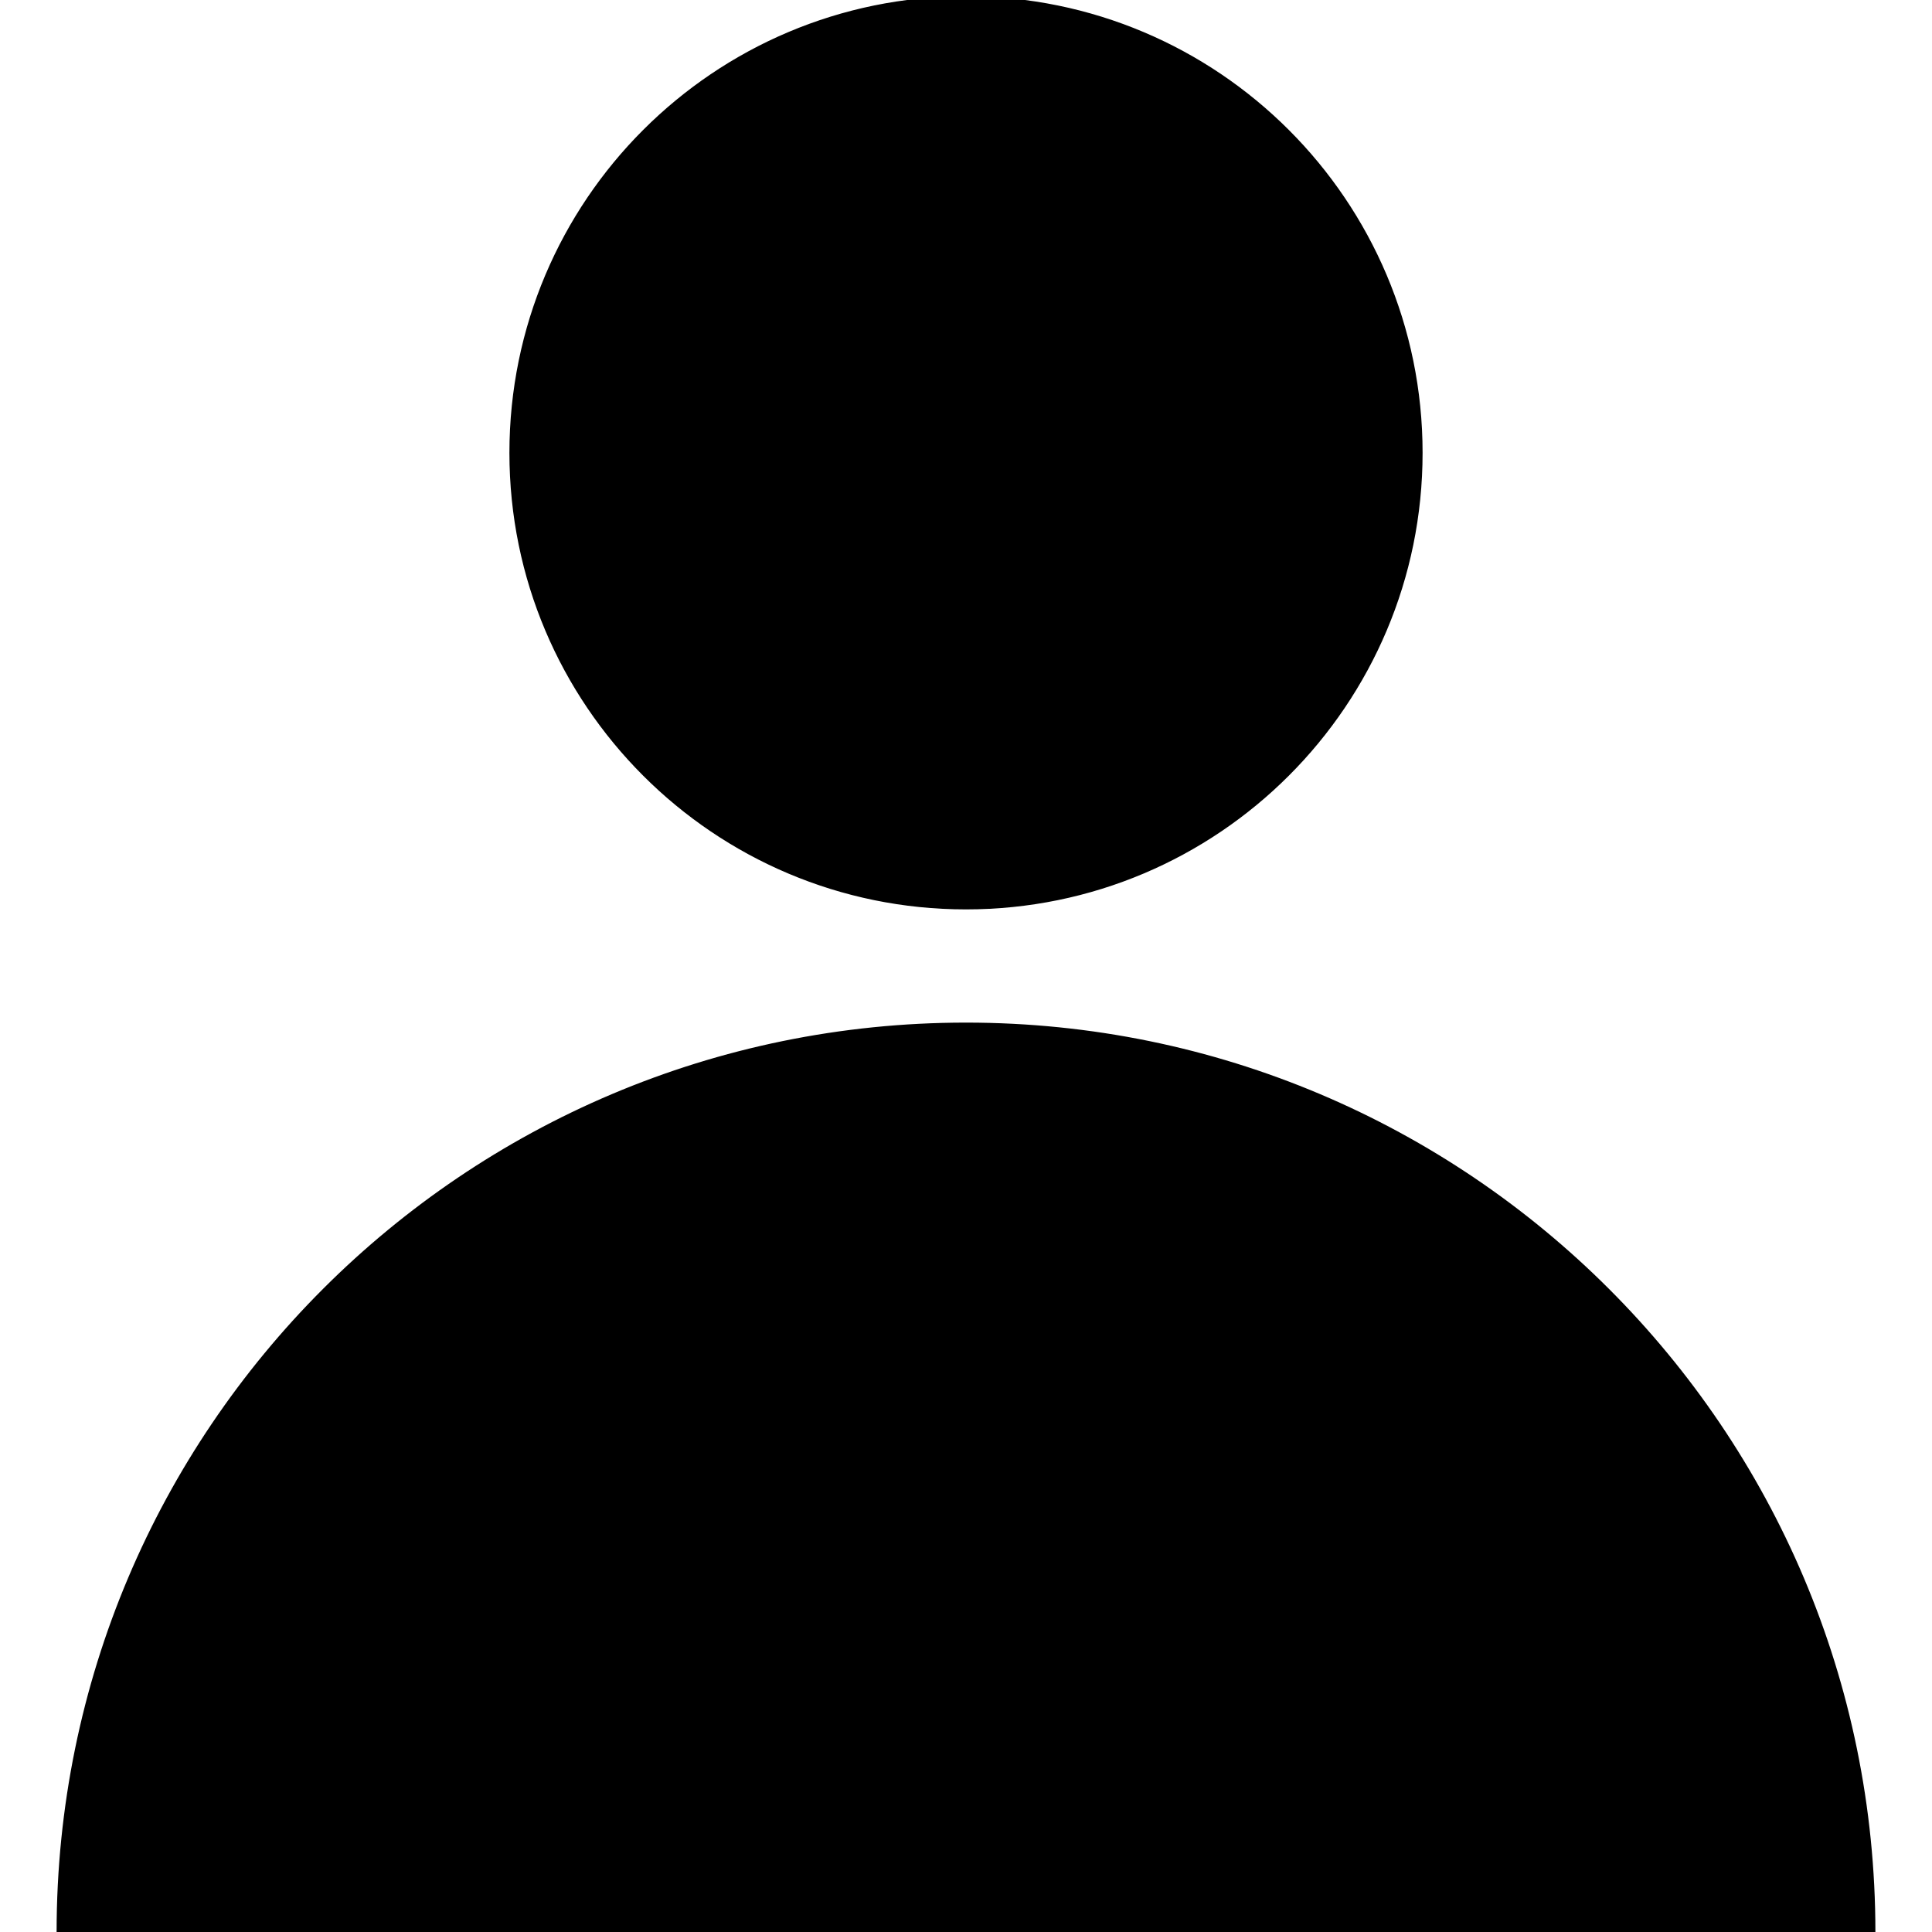
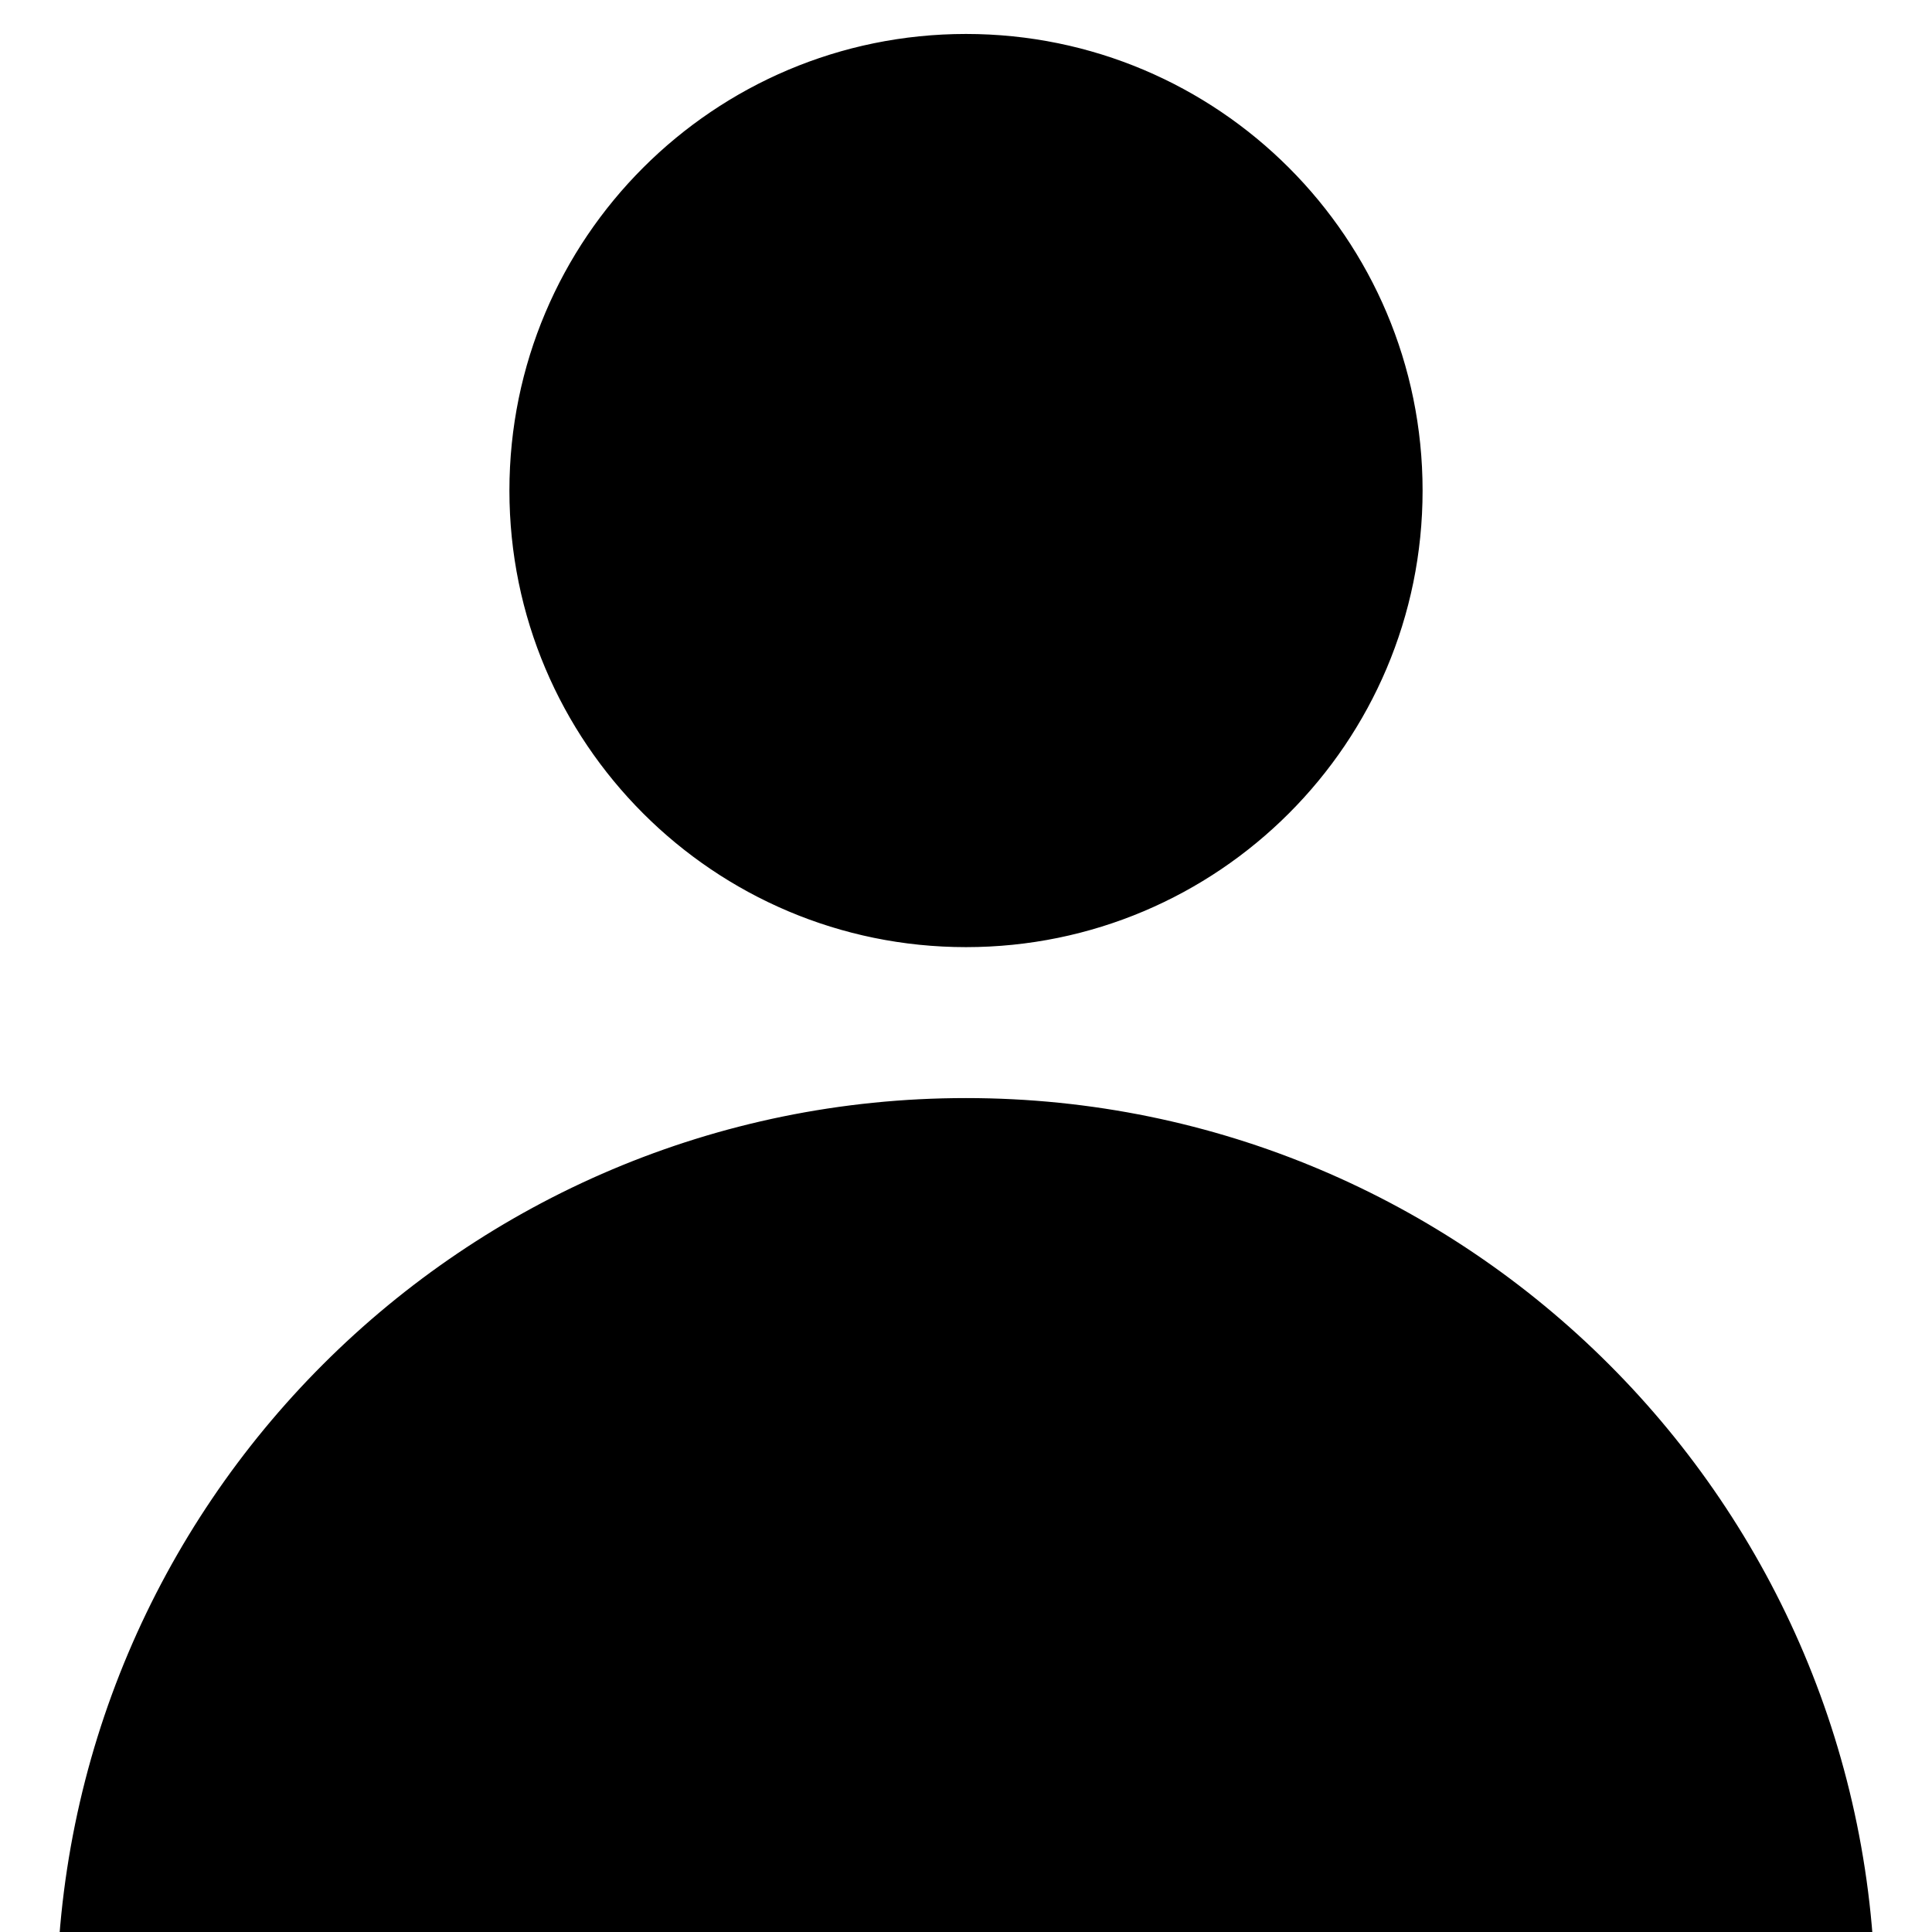
- <svg xmlns="http://www.w3.org/2000/svg" version="1.1" width="256" height="256" xml:space="preserve" stroke="black" fill="black">
-   <circle cy="60" cx="128" r="60" />
-   <circle cy="256" cx="128" r="120" />
+ <svg xmlns="http://www.w3.org/2000/svg" version="1.1" width="256" height="256" xml:space="preserve" stroke="black" fill="black" viewBox="0 0 256 256">
+   <circle cy="65" cx="128" r="60" />
+   <circle cy="266" cx="128" r="120" />
</svg>
